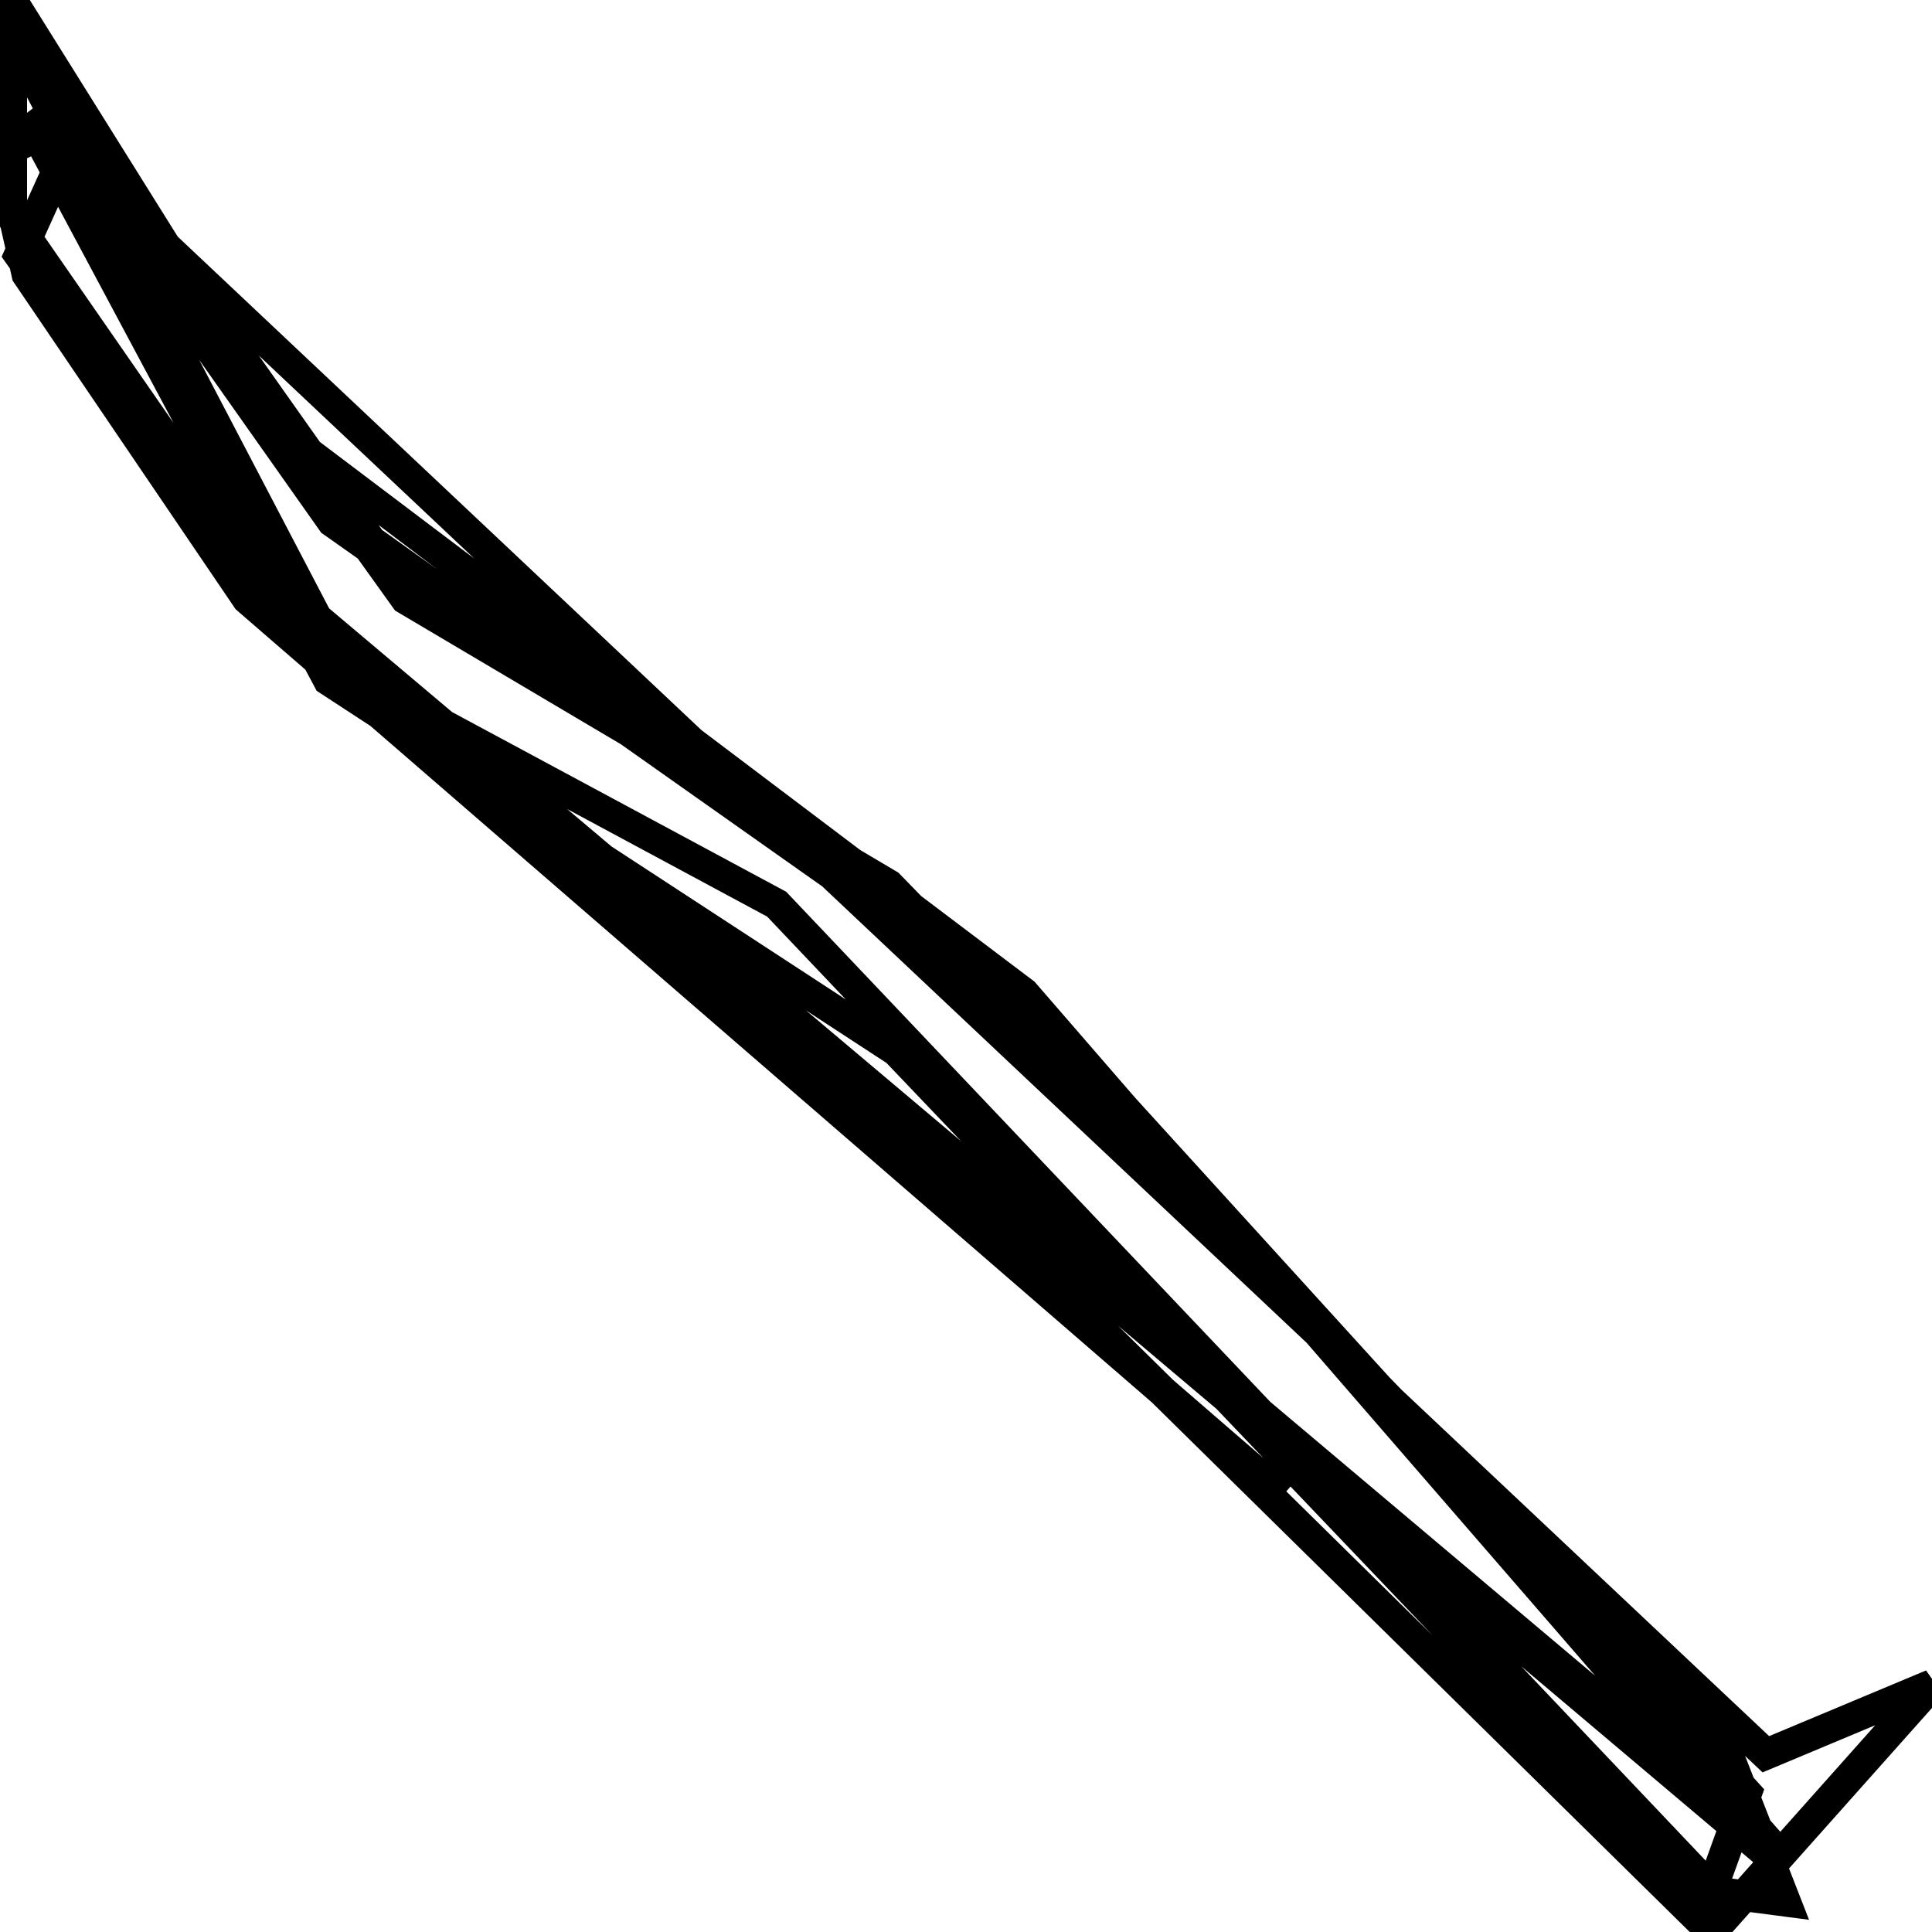
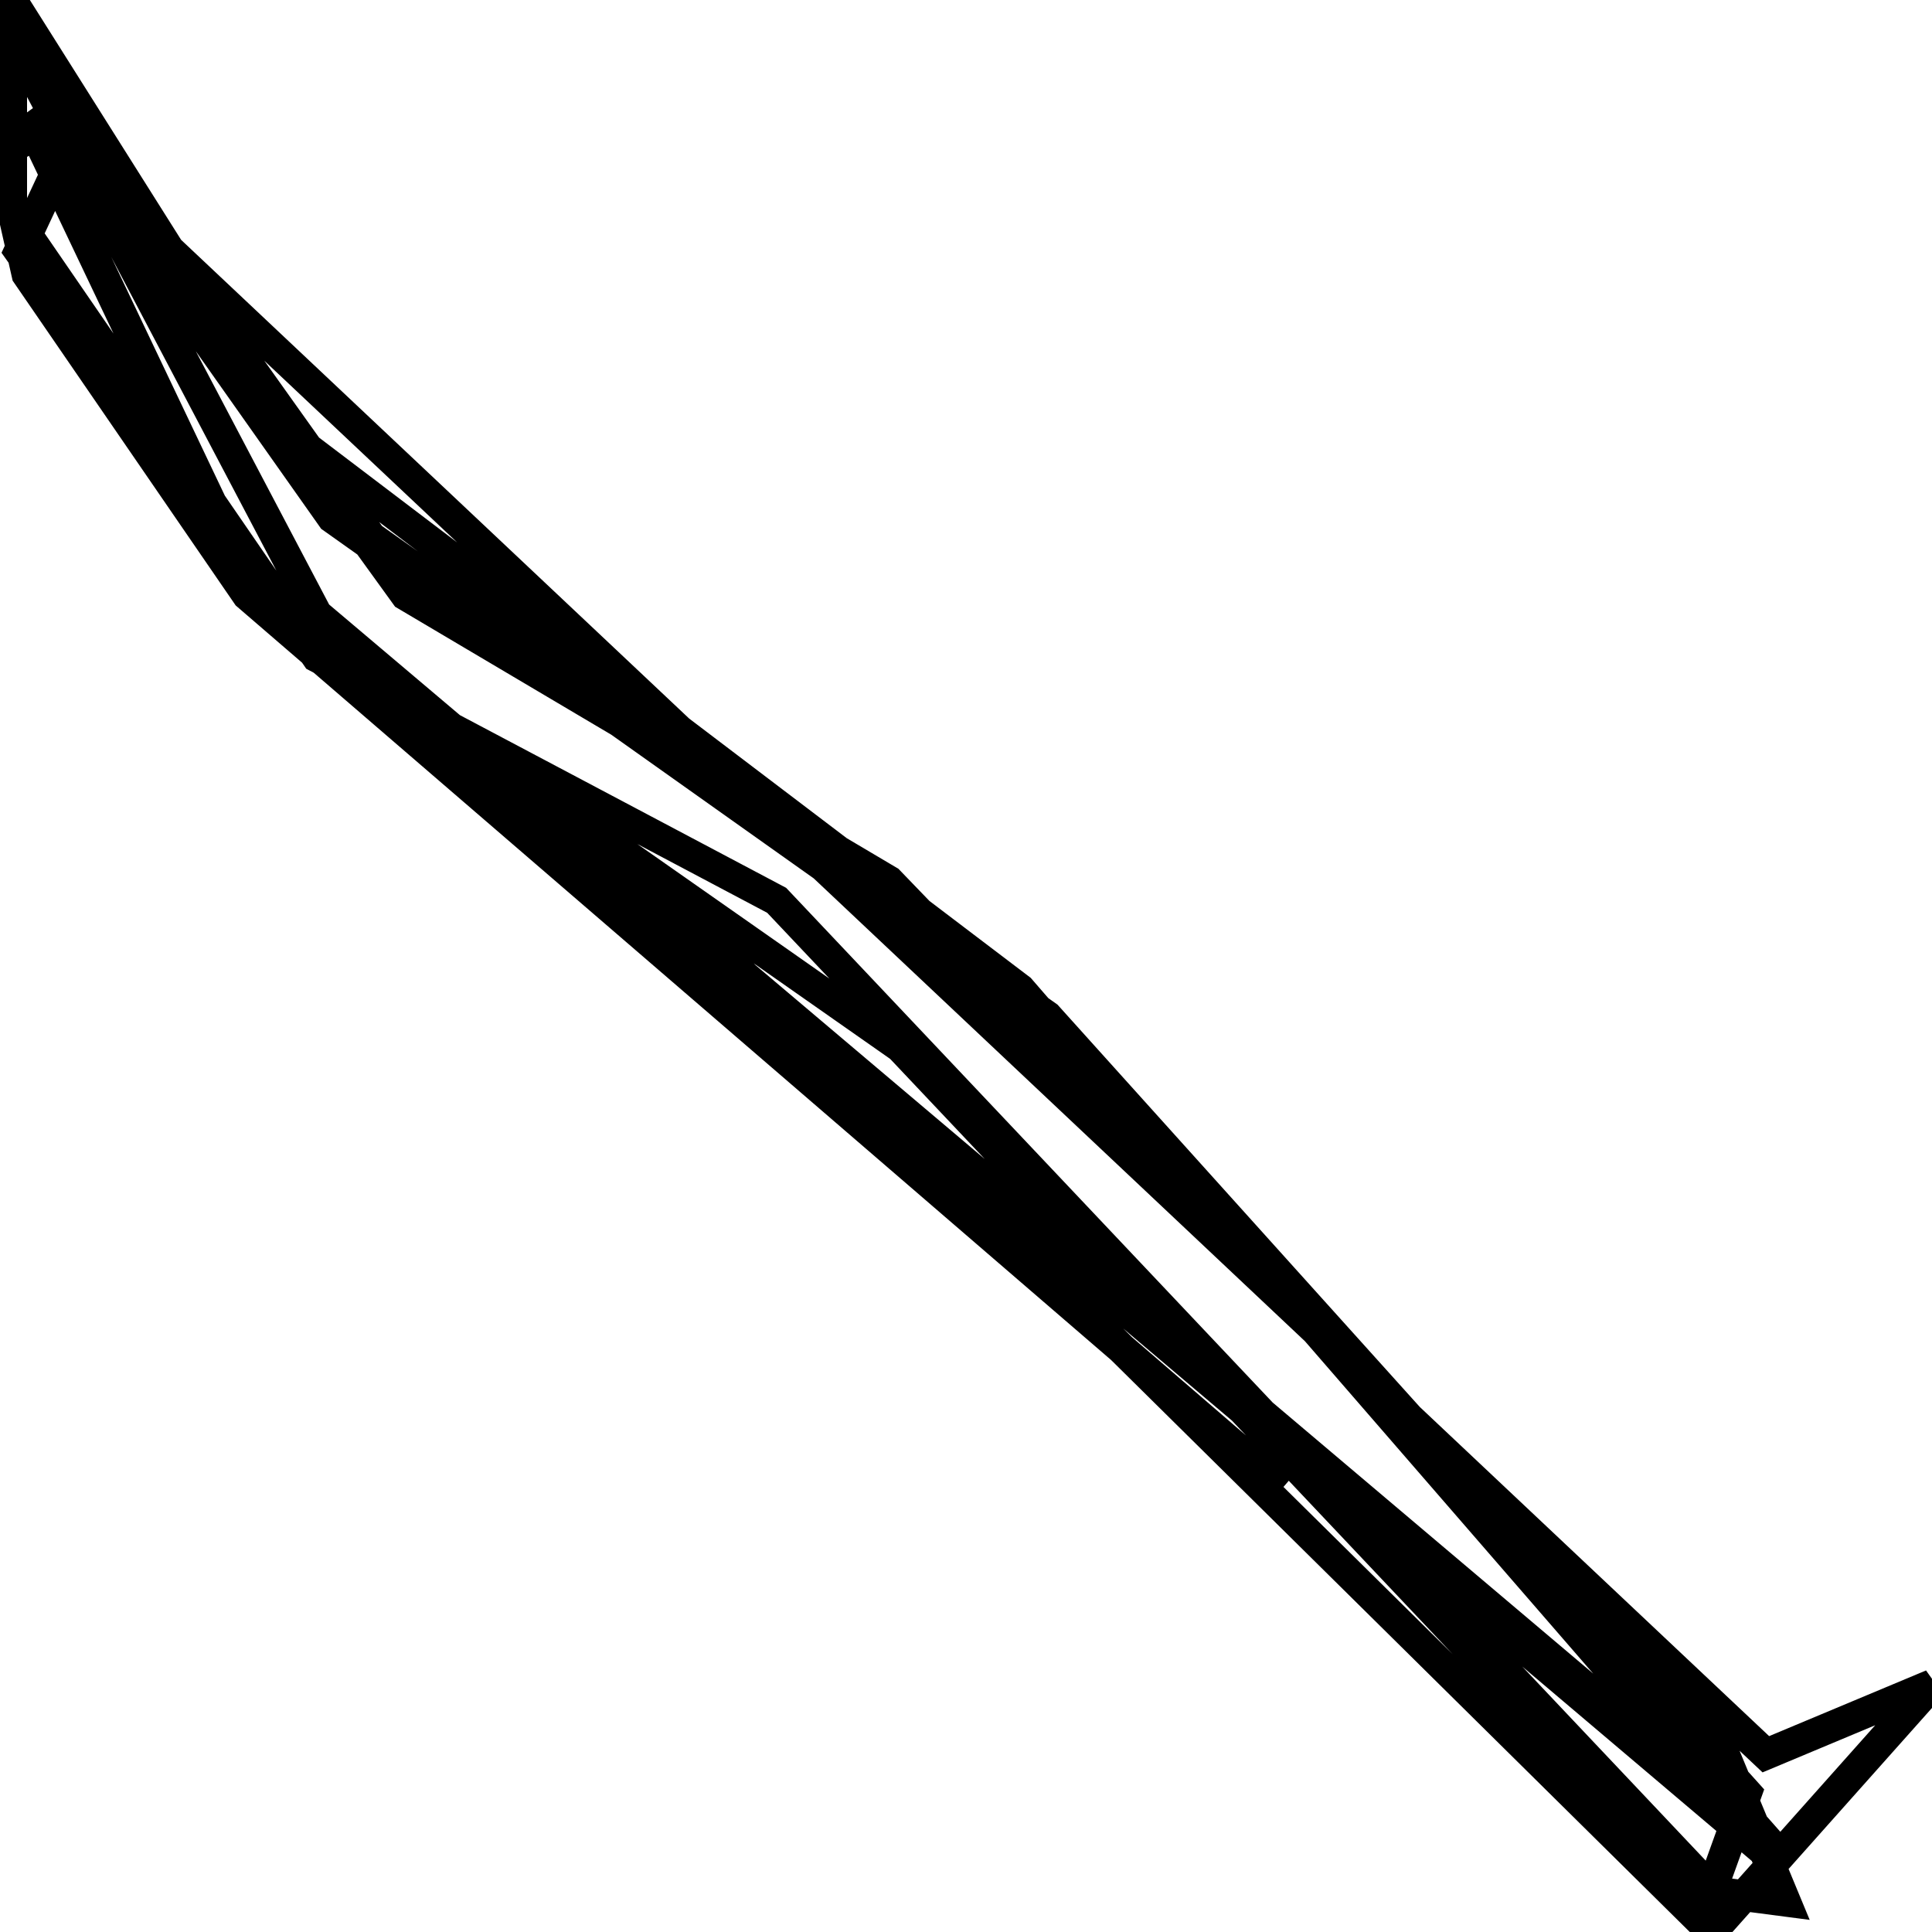
<svg xmlns="http://www.w3.org/2000/svg" viewBox="0 0 500 500">
-   <path d="M183,244l260,256l57,-64l-43,18l-450,-424l78,146l147,96l207,217l23,3l-16,-41l-216,-222l-125,-74l-86,-120l-14,31l56,79l399,337l-195,-225l-192,-145l-70,-112l0,56l79,114l119,64l242,255l9,-25l-181,-199l-175,-125l-94,-133l80,153l376,317l-185,-210l-187,-132l-72,-102l-14,7l7,31l57,84l268,232" fill="none" stroke="currentColor" stroke-width="8" />
+   <path d="M183,243l260,257l57,-64l-43,18l-450,-424l59,124l167,117l206,218l23,3l-17,-41l-215,-223l-125,-74l-86,-119l-14,30l56,79l399,338l-196,-226l-191,-145l-70,-111l0,55l79,115l119,63l242,256l9,-25l-181,-201l-175,-124l-94,-132l80,152l376,318l-186,-211l-186,-132l-72,-102l-14,8l7,31l57,83l268,231" fill="none" stroke="currentColor" stroke-width="8" />
</svg>
